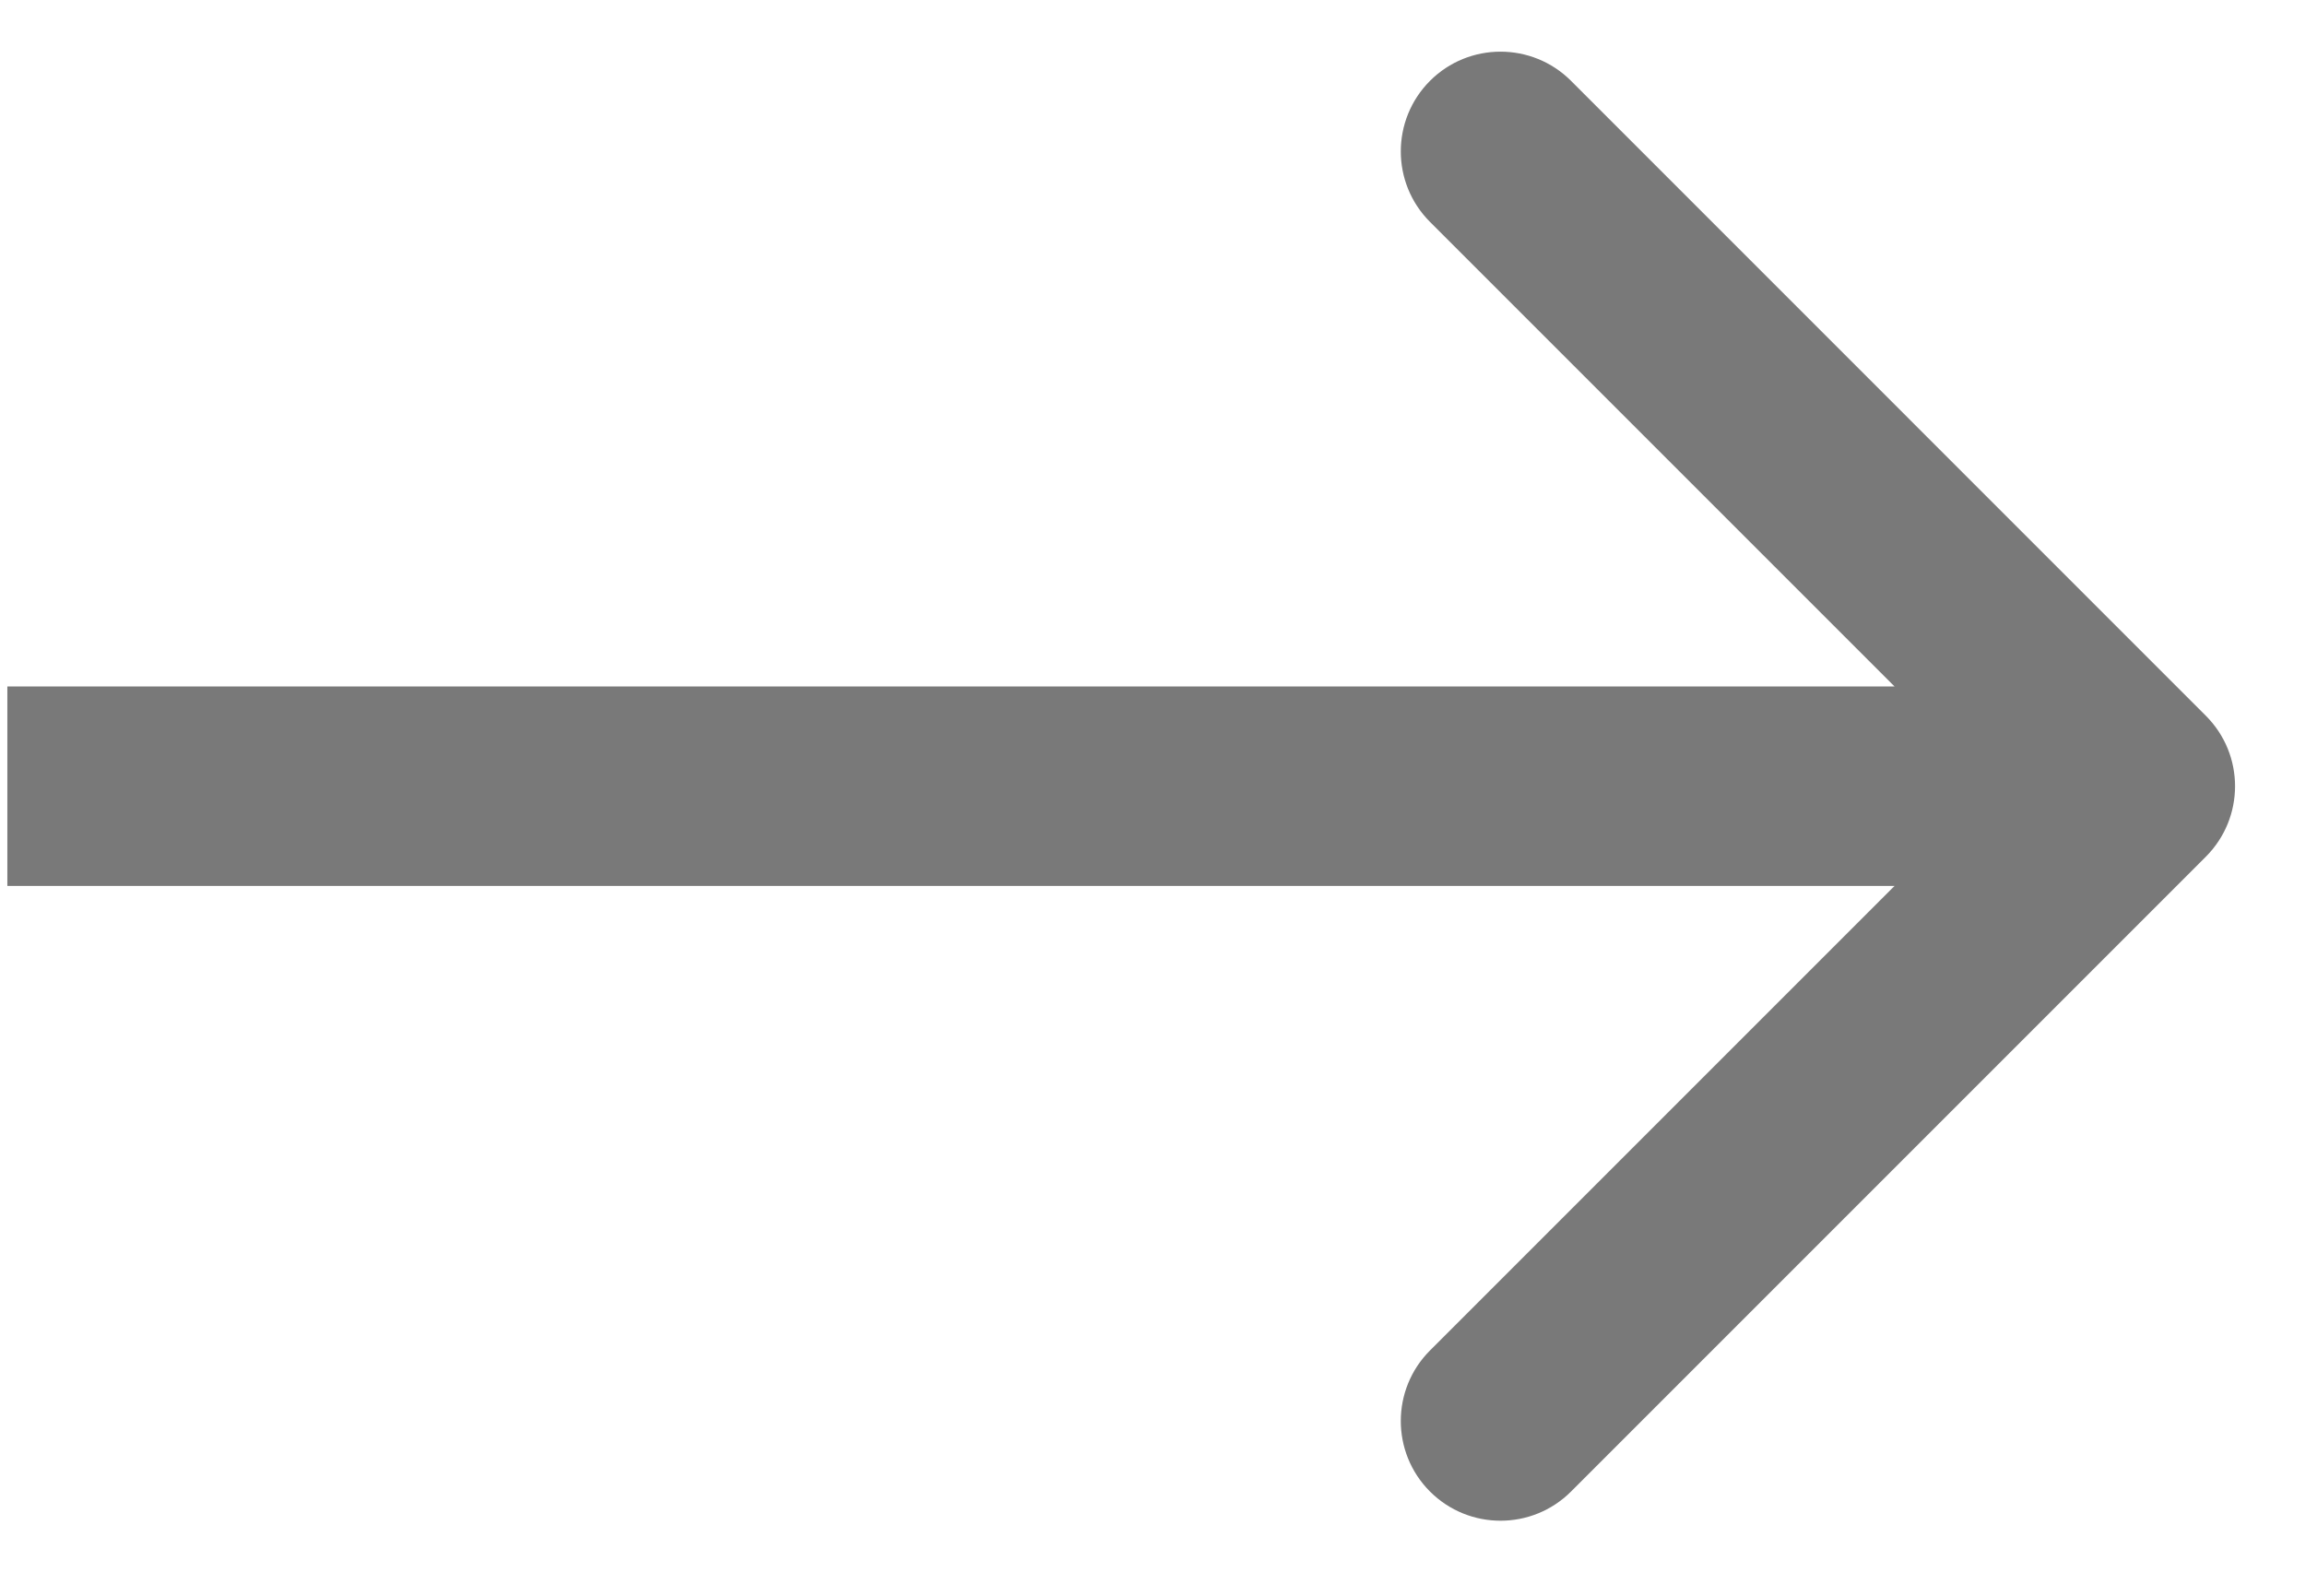
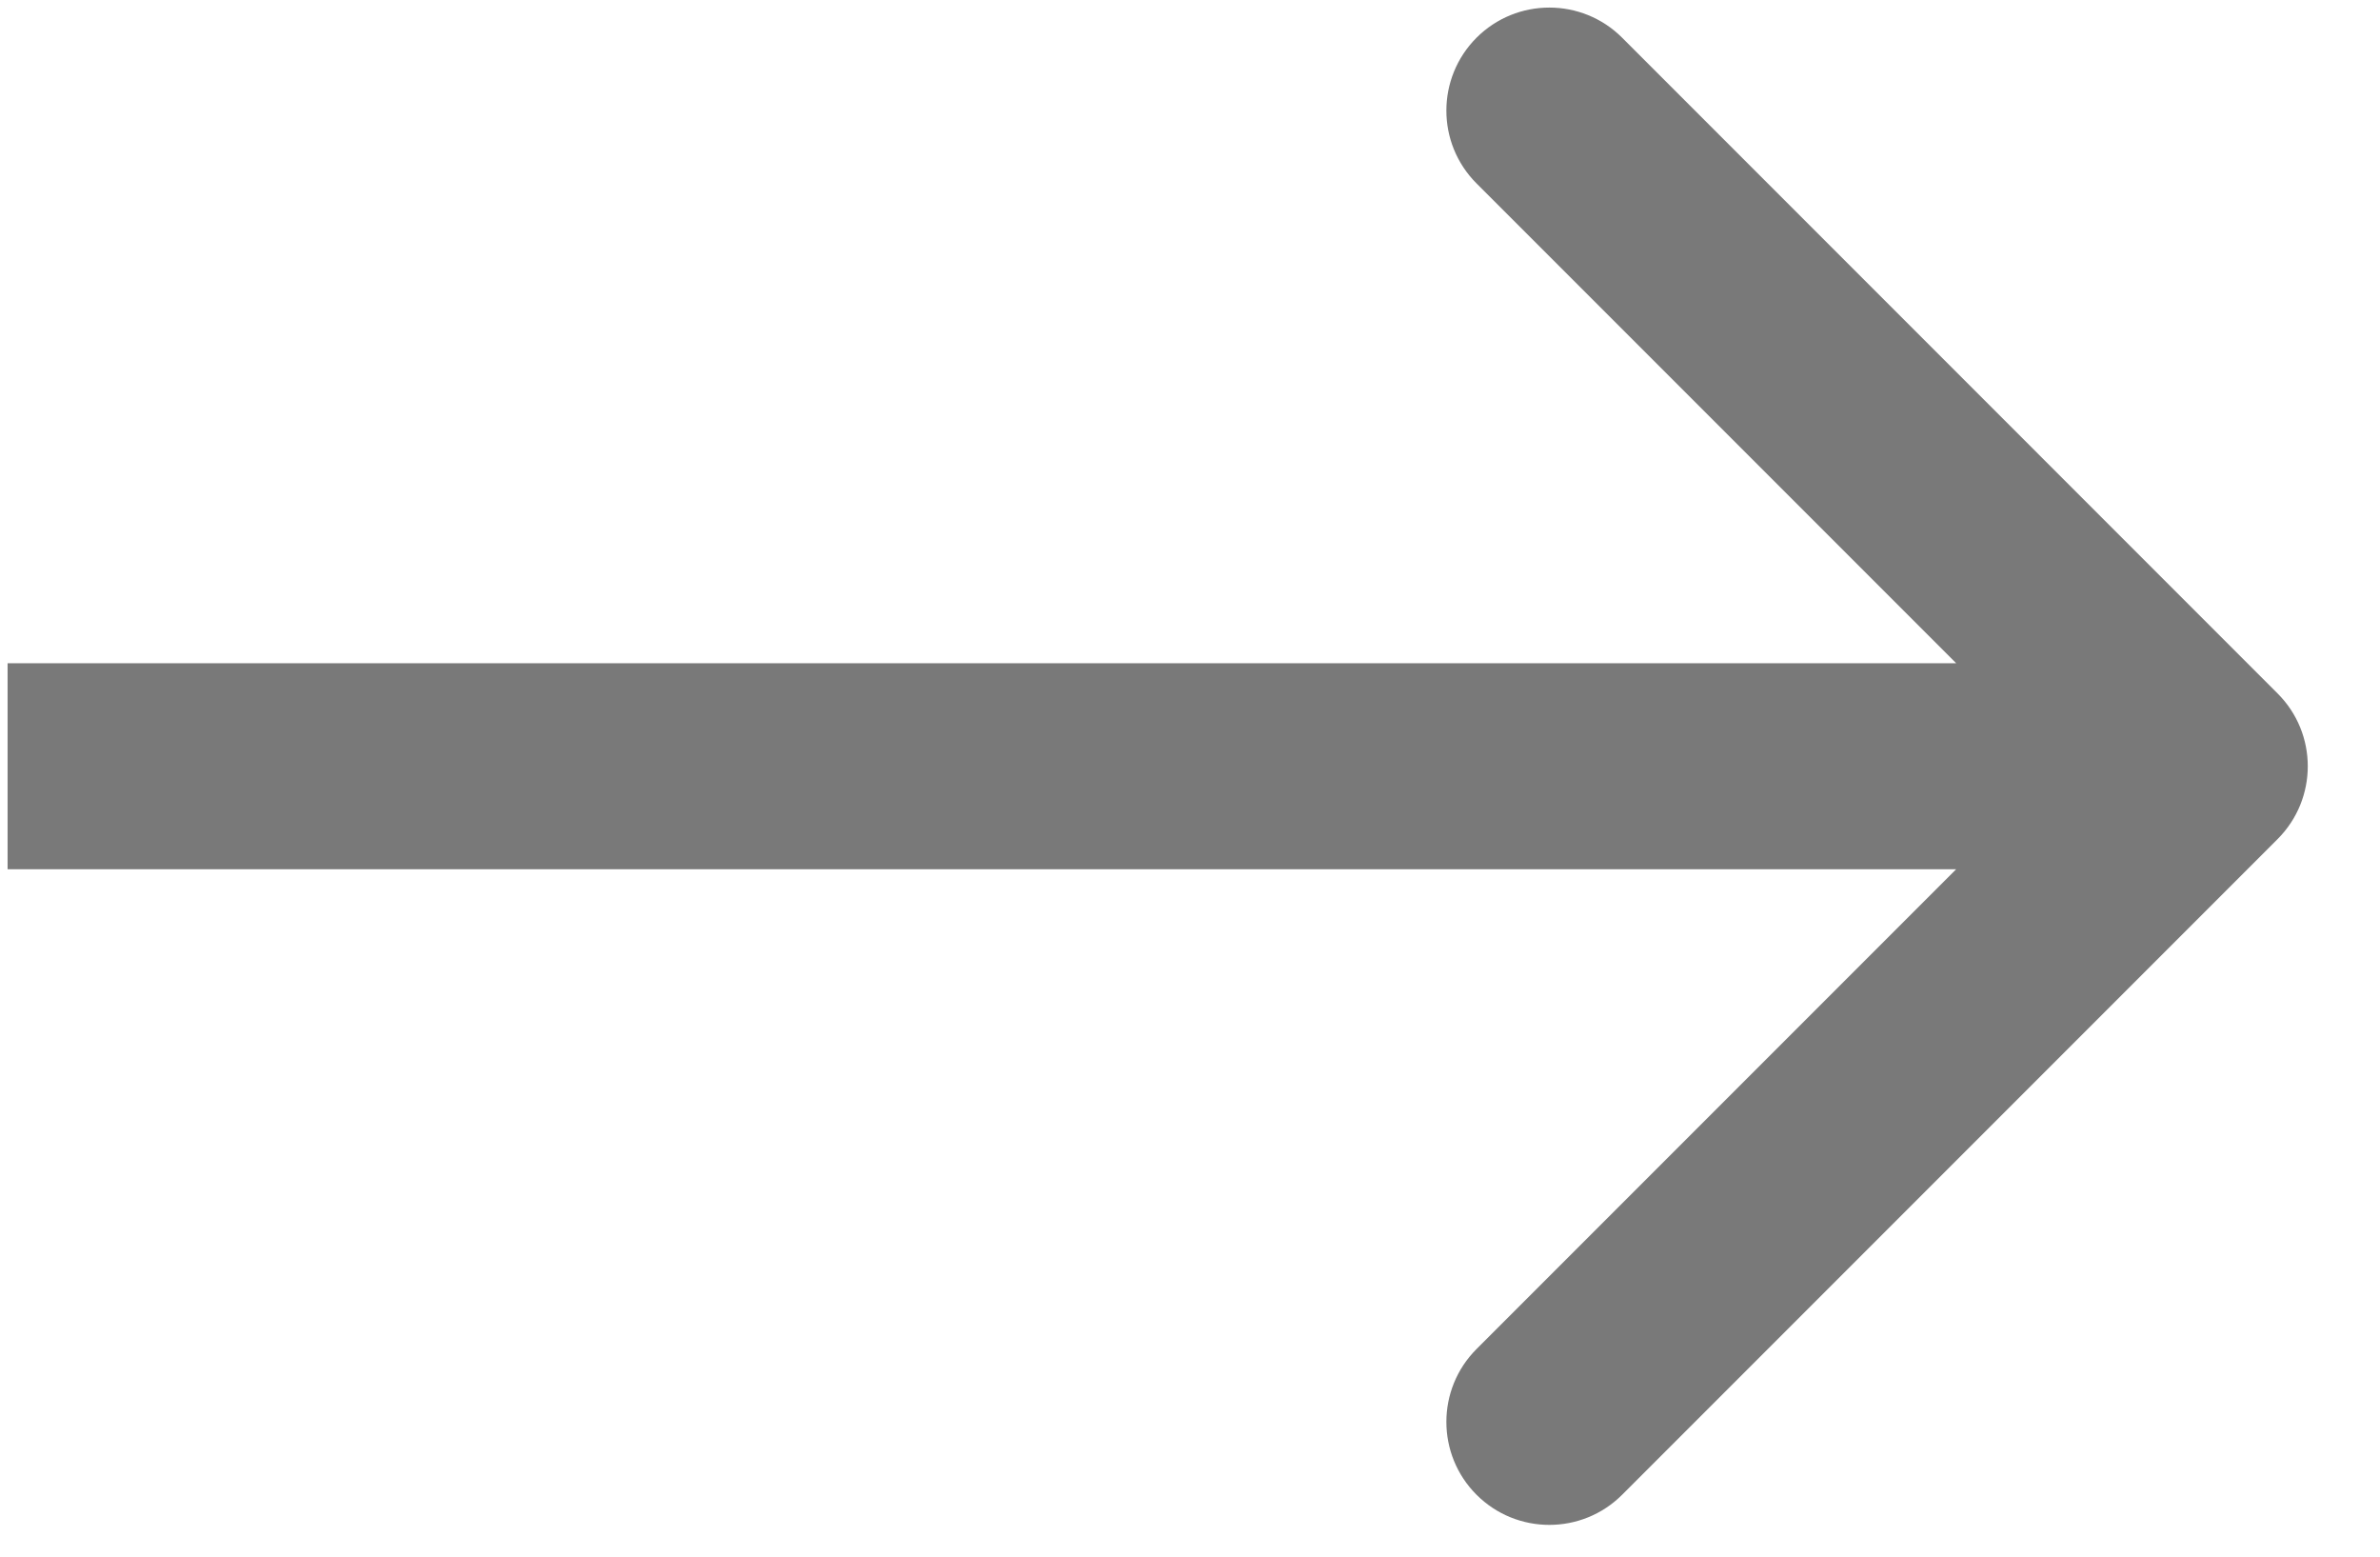
- <svg xmlns="http://www.w3.org/2000/svg" width="26" height="18" viewBox="0 0 26 18" fill="none">
-   <path d="M24.881 9.664C25.321 9.224 25.321 8.512 24.881 8.073L17.721 0.912C17.282 0.473 16.569 0.473 16.13 0.912C15.691 1.352 15.691 2.064 16.13 2.503L22.495 8.868L16.13 15.233C15.691 15.672 15.691 16.385 16.13 16.824C16.569 17.263 17.282 17.263 17.721 16.824L24.881 9.664ZM0.083 9.993L24.086 9.993V7.743L0.083 7.743L0.083 9.993Z" fill="#797979" />
+ <svg xmlns="http://www.w3.org/2000/svg" width="26" height="17" viewBox="0 0 26 17" fill="none">
+   <path d="M24.881 9.164C25.321 8.724 25.321 8.012 24.881 7.573L17.721 0.412C17.282 -0.027 16.569 -0.027 16.13 0.412C15.691 0.852 15.691 1.564 16.13 2.003L22.495 8.368L16.13 14.733C15.691 15.172 15.691 15.885 16.13 16.324C16.569 16.763 17.282 16.763 17.721 16.324L24.881 9.164ZM0.083 9.493L24.086 9.493V7.243L0.083 7.243L0.083 9.493Z" fill="#797979" />
</svg>
